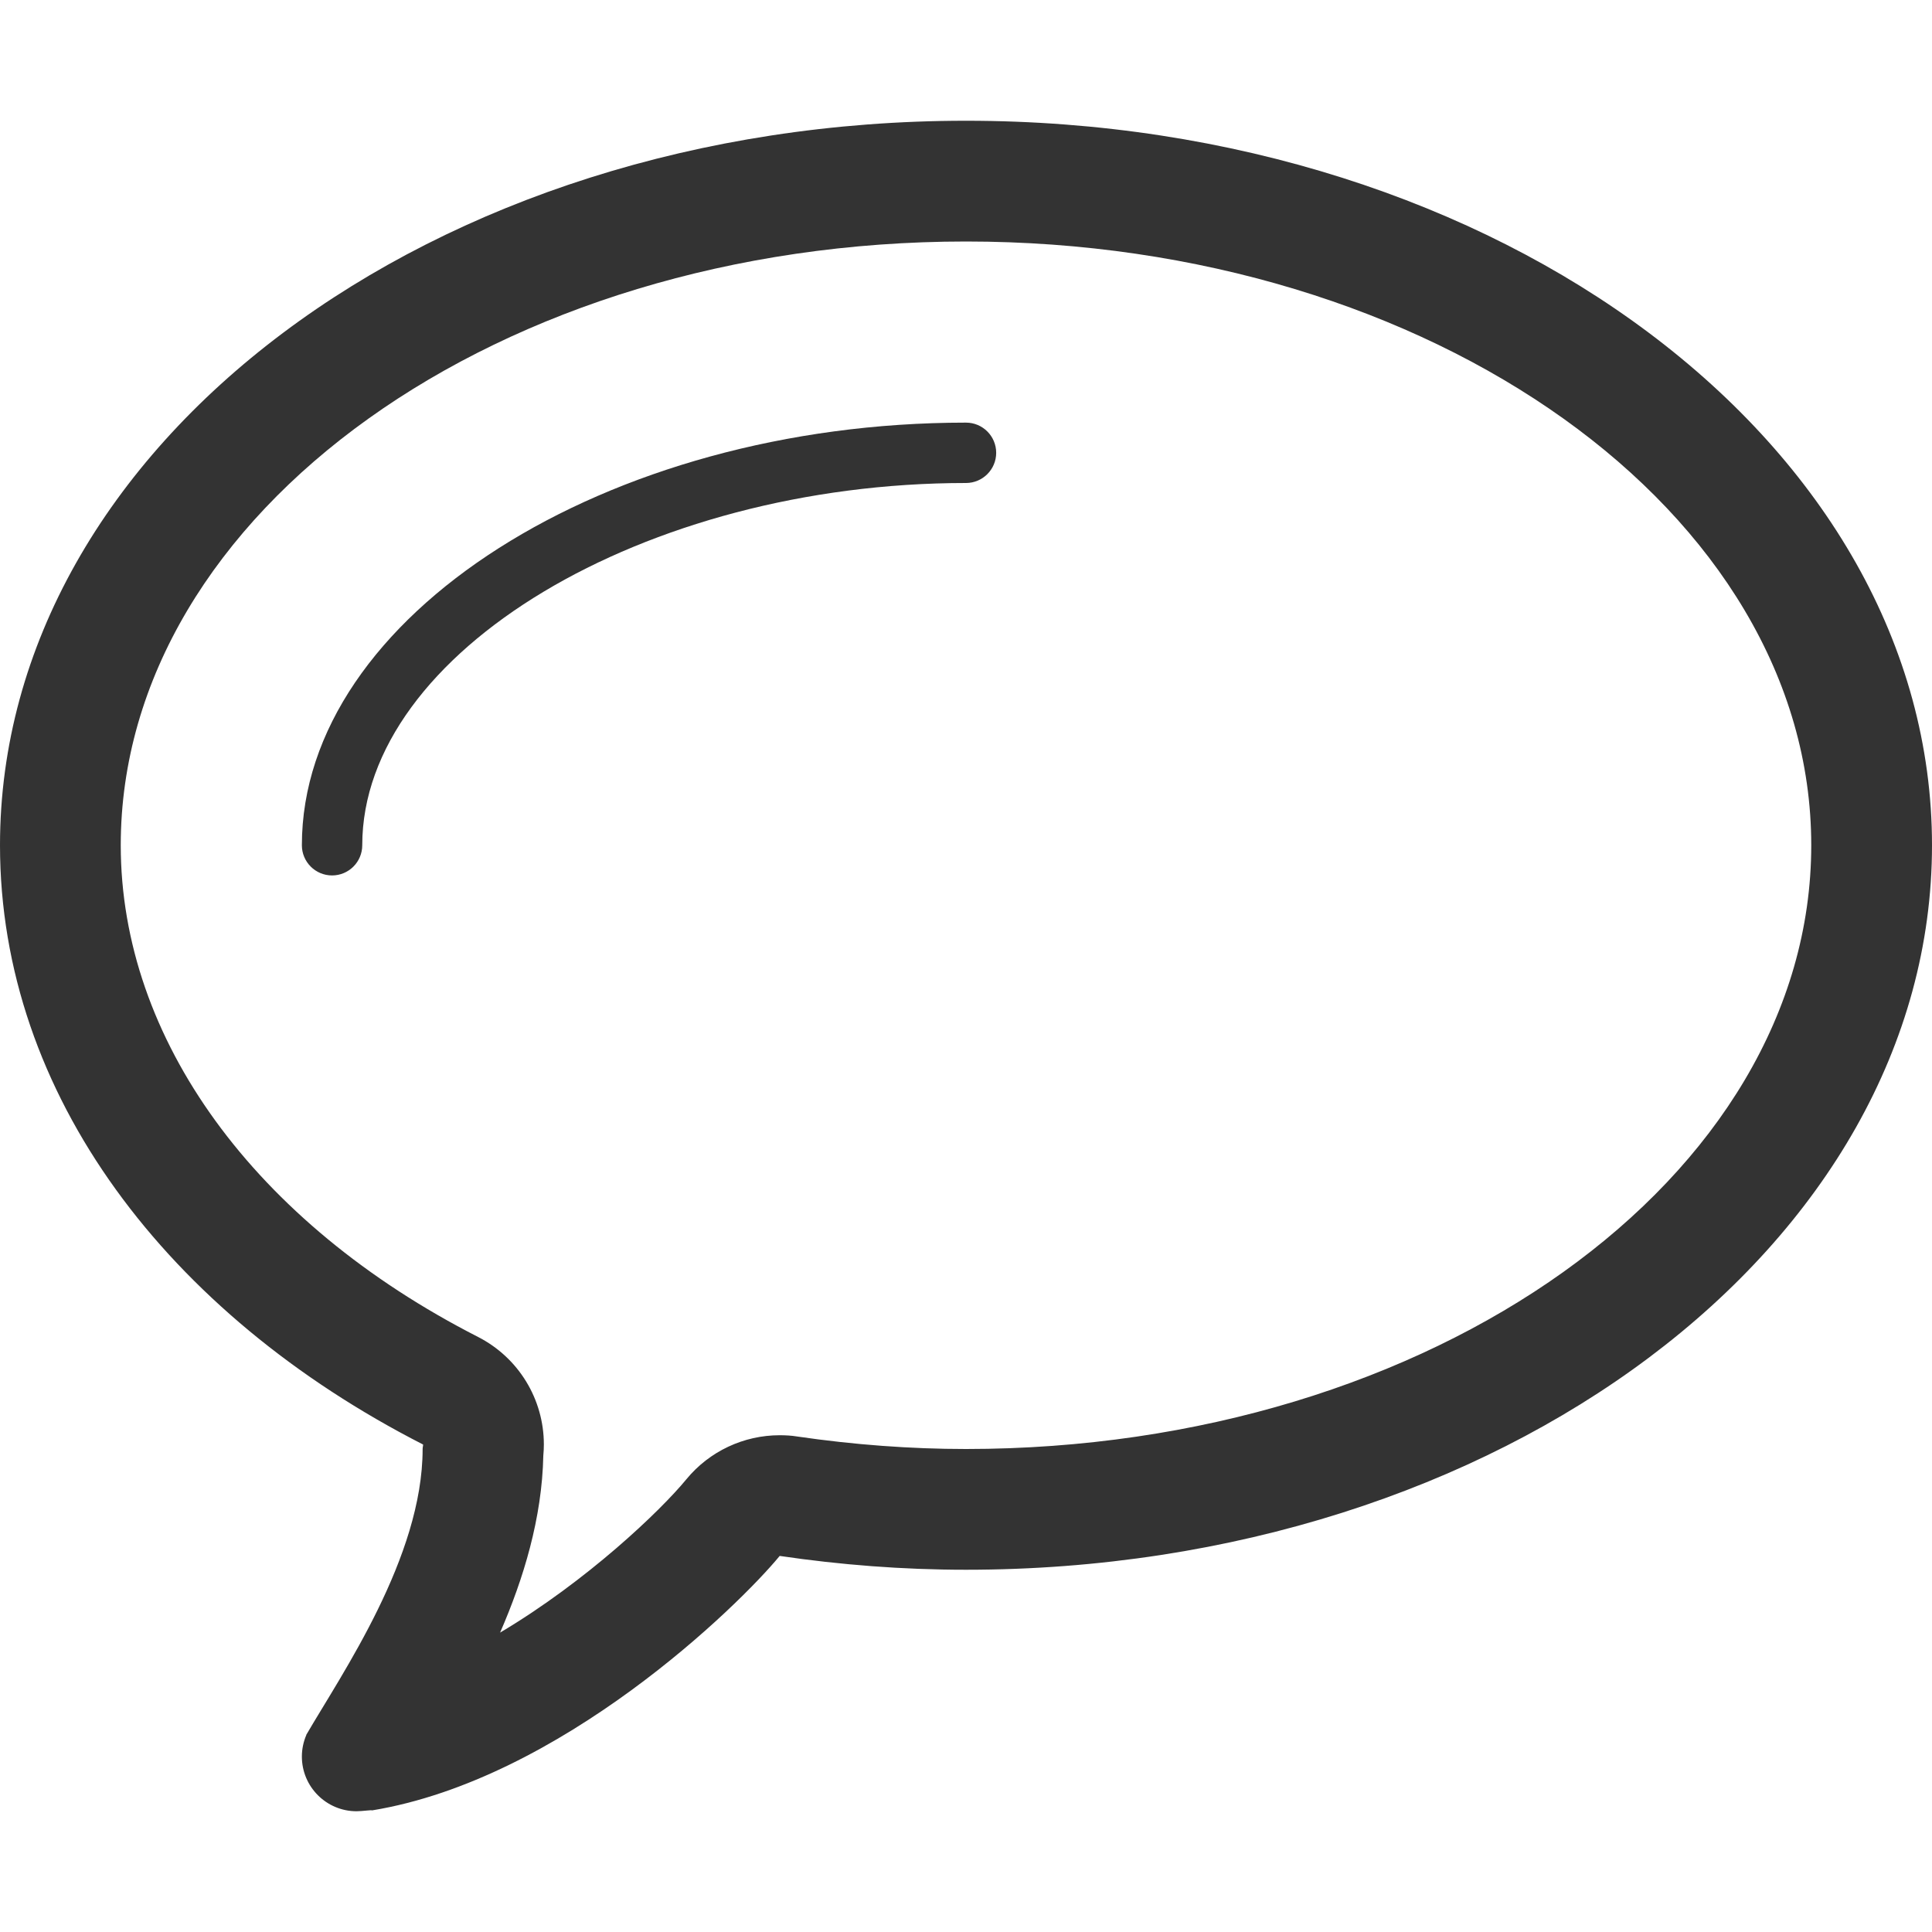
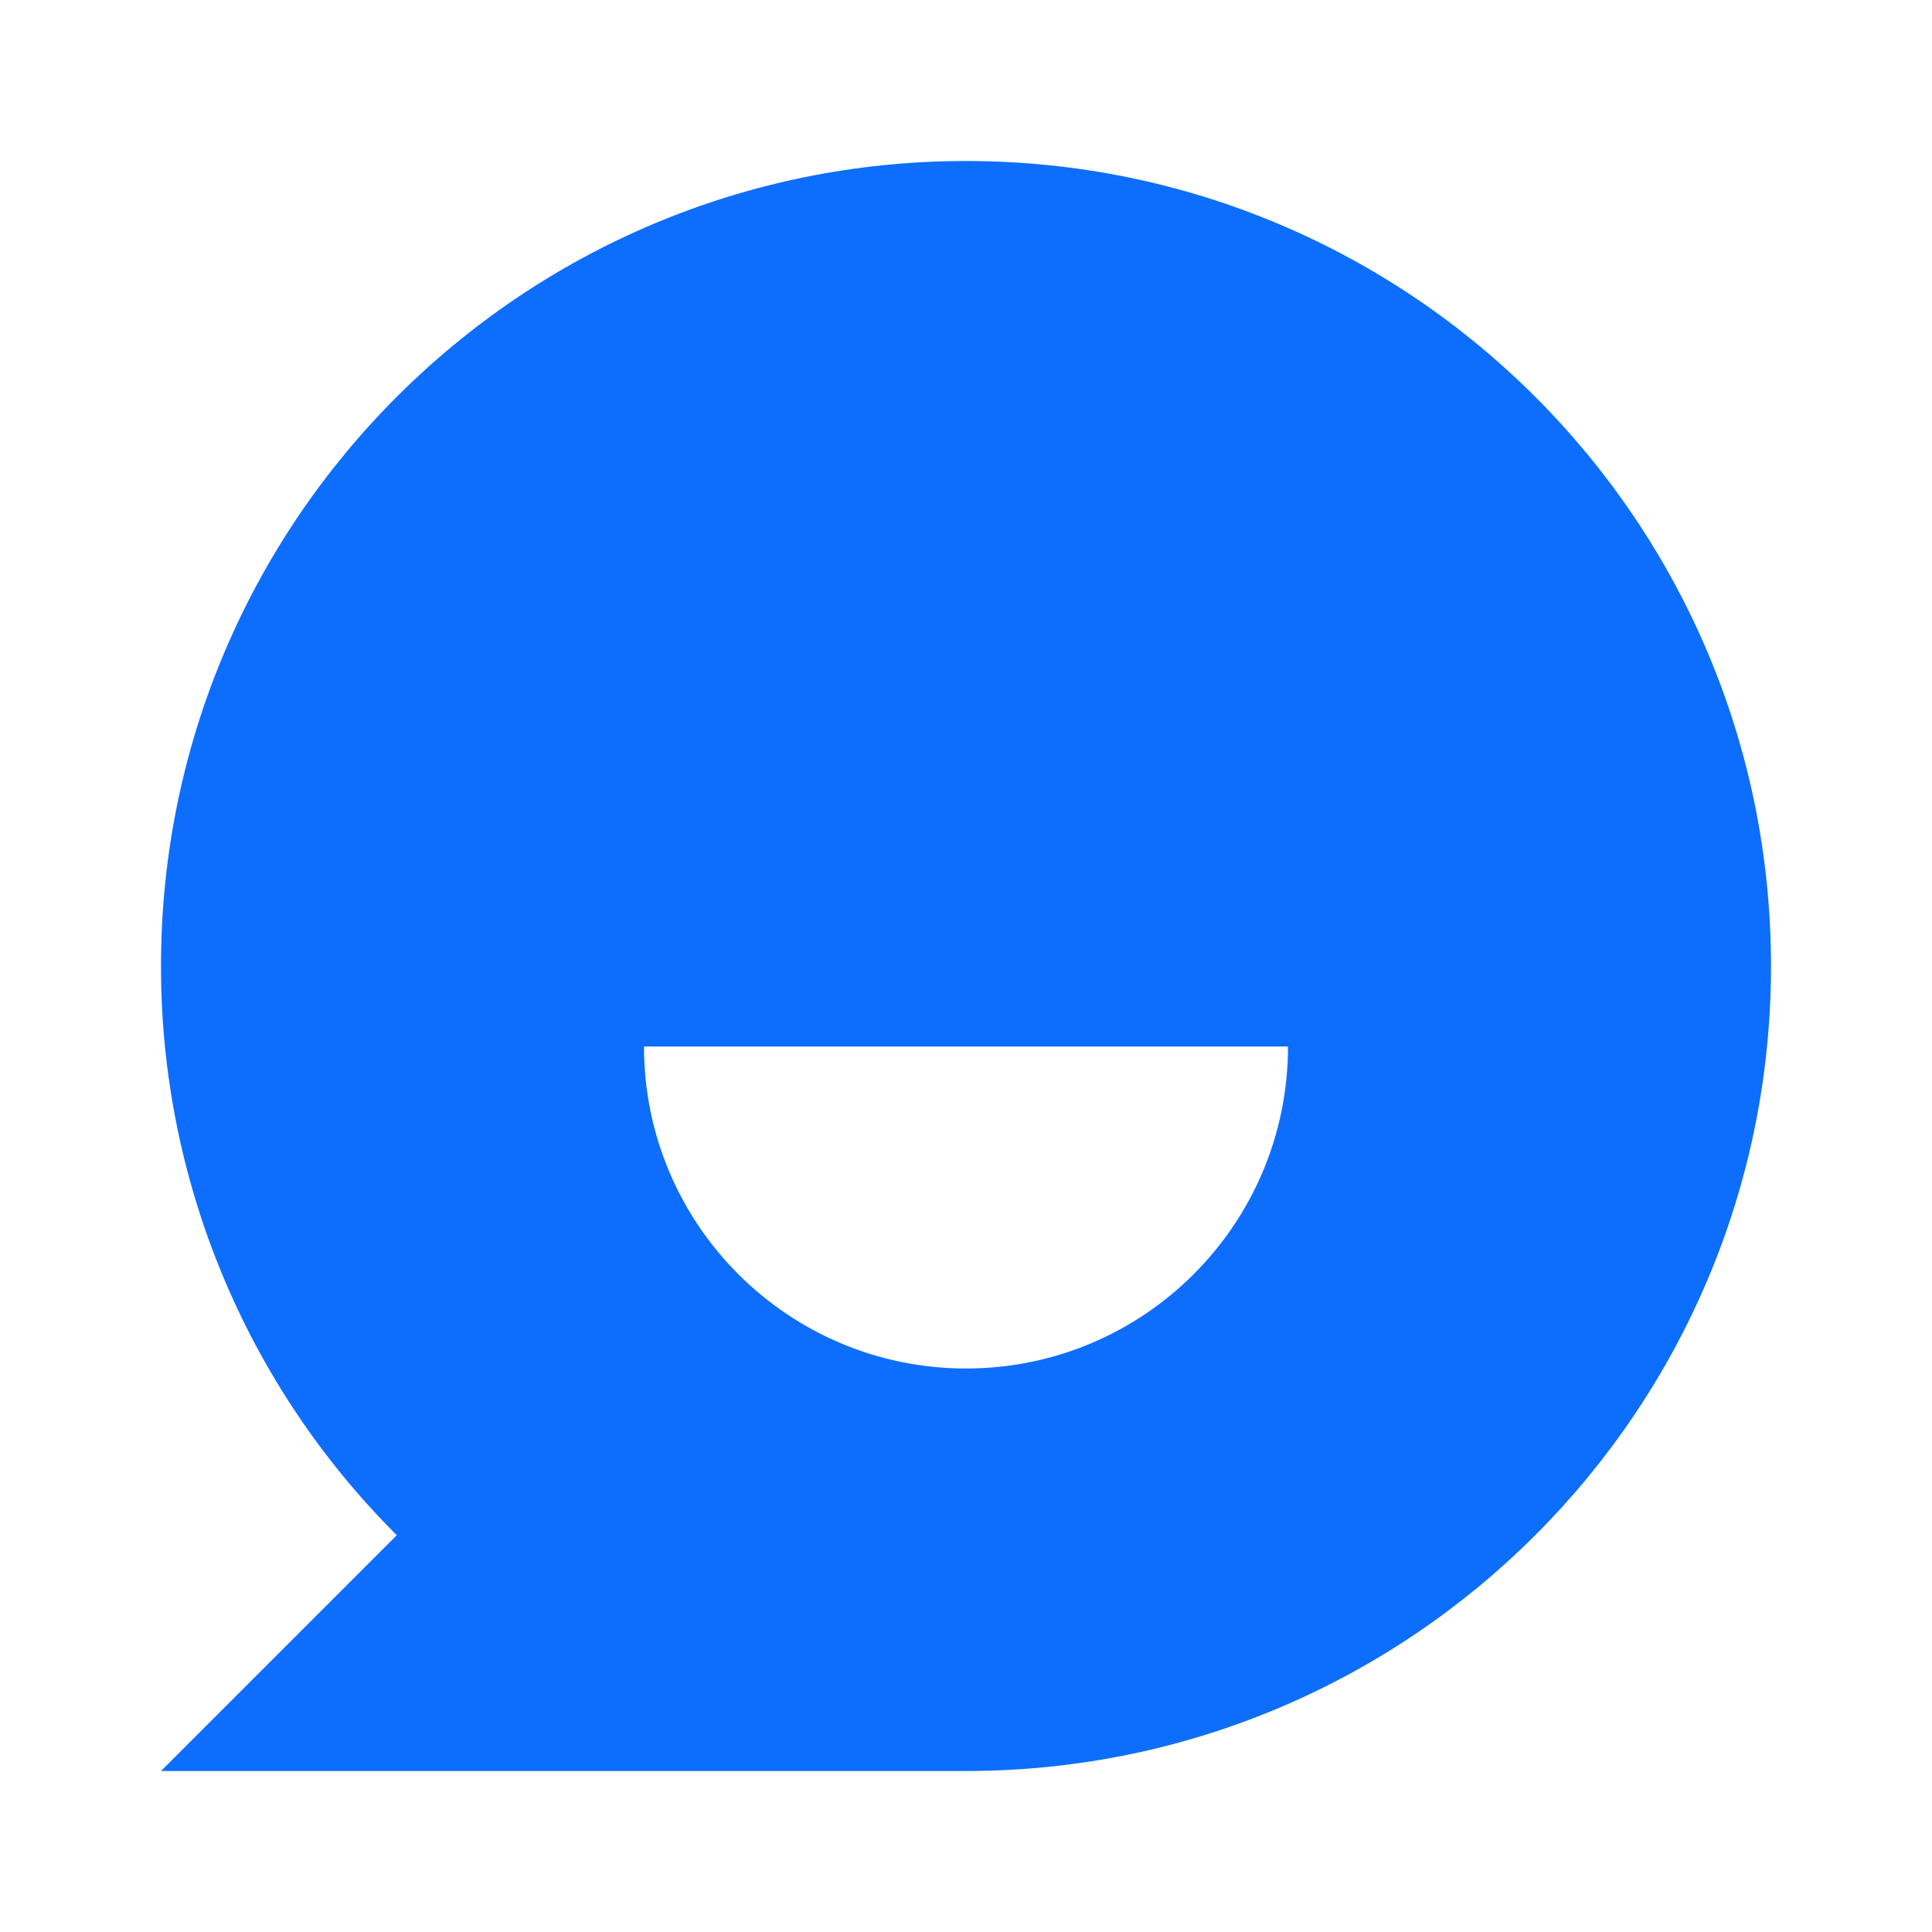
- <svg xmlns="http://www.w3.org/2000/svg" enable-background="new 0 0 32 32" height="32px" id="Layer_1" version="1.1" viewBox="0 0 32 32" width="32px" xml:space="preserve">
-   <g id="bubble">
-     <path clip-rule="evenodd" d="M16,7c-5.963,0-11,3.206-11,7c0,0.276,0.224,0.5,0.5,0.5   S6,14.276,6,14c0-3.196,4.673-6,10-6c0.275,0,0.5-0.224,0.5-0.5S16.276,7,16,7z" fill="#333333" fill-rule="evenodd" />
-     <path clip-rule="evenodd" d="M16,2C7.163,2,0,7.373,0,14c0,4.127,2.779,7.766,7.008,9.926   C7.008,23.953,7,23.971,7,24c0,1.793-1.339,3.723-1.928,4.736c0.001,0,0.002,0,0.002,0C5.027,28.846,5,28.967,5,29.094   C5,29.594,5.405,30,5.906,30C6,30,6.165,29.975,6.161,29.986c3.125-0.512,6.069-3.383,6.753-4.215C13.913,25.918,14.943,26,16,26   c8.835,0,16-5.373,16-12C32,7.373,24.836,2,16,2z M16,24c-0.917,0-1.858-0.07-2.796-0.207c-0.097-0.016-0.194-0.021-0.29-0.021   c-0.594,0-1.163,0.264-1.546,0.73c-0.428,0.521-1.646,1.684-3.085,2.539c0.39-0.895,0.695-1.898,0.716-2.932   c0.006-0.064,0.009-0.129,0.009-0.184c0-0.752-0.421-1.439-1.09-1.781C4.212,20.252,2,17.207,2,14C2,8.486,8.28,4,16,4   c7.718,0,14,4.486,14,10C30,19.514,23.719,24,16,24z" fill="#333333" fill-rule="evenodd" />
-   </g>
+ <svg xmlns="http://www.w3.org/2000/svg" xml:space="preserve" viewBox="0 0 24 24">
+   <path d="M0 0h24v24H0z" fill="none" />
+   <path d="M4.929 19.071A9.969 9.969 0 0 1 2 12C2 6.477 6.477 2 12 2s10 4.477 10 10-4.477 10-10 10H2l2.929-2.929zM8 13a4 4 0 1 0 8 0H8z" fill="#0d6efd" class="fill-000000" />
</svg>
